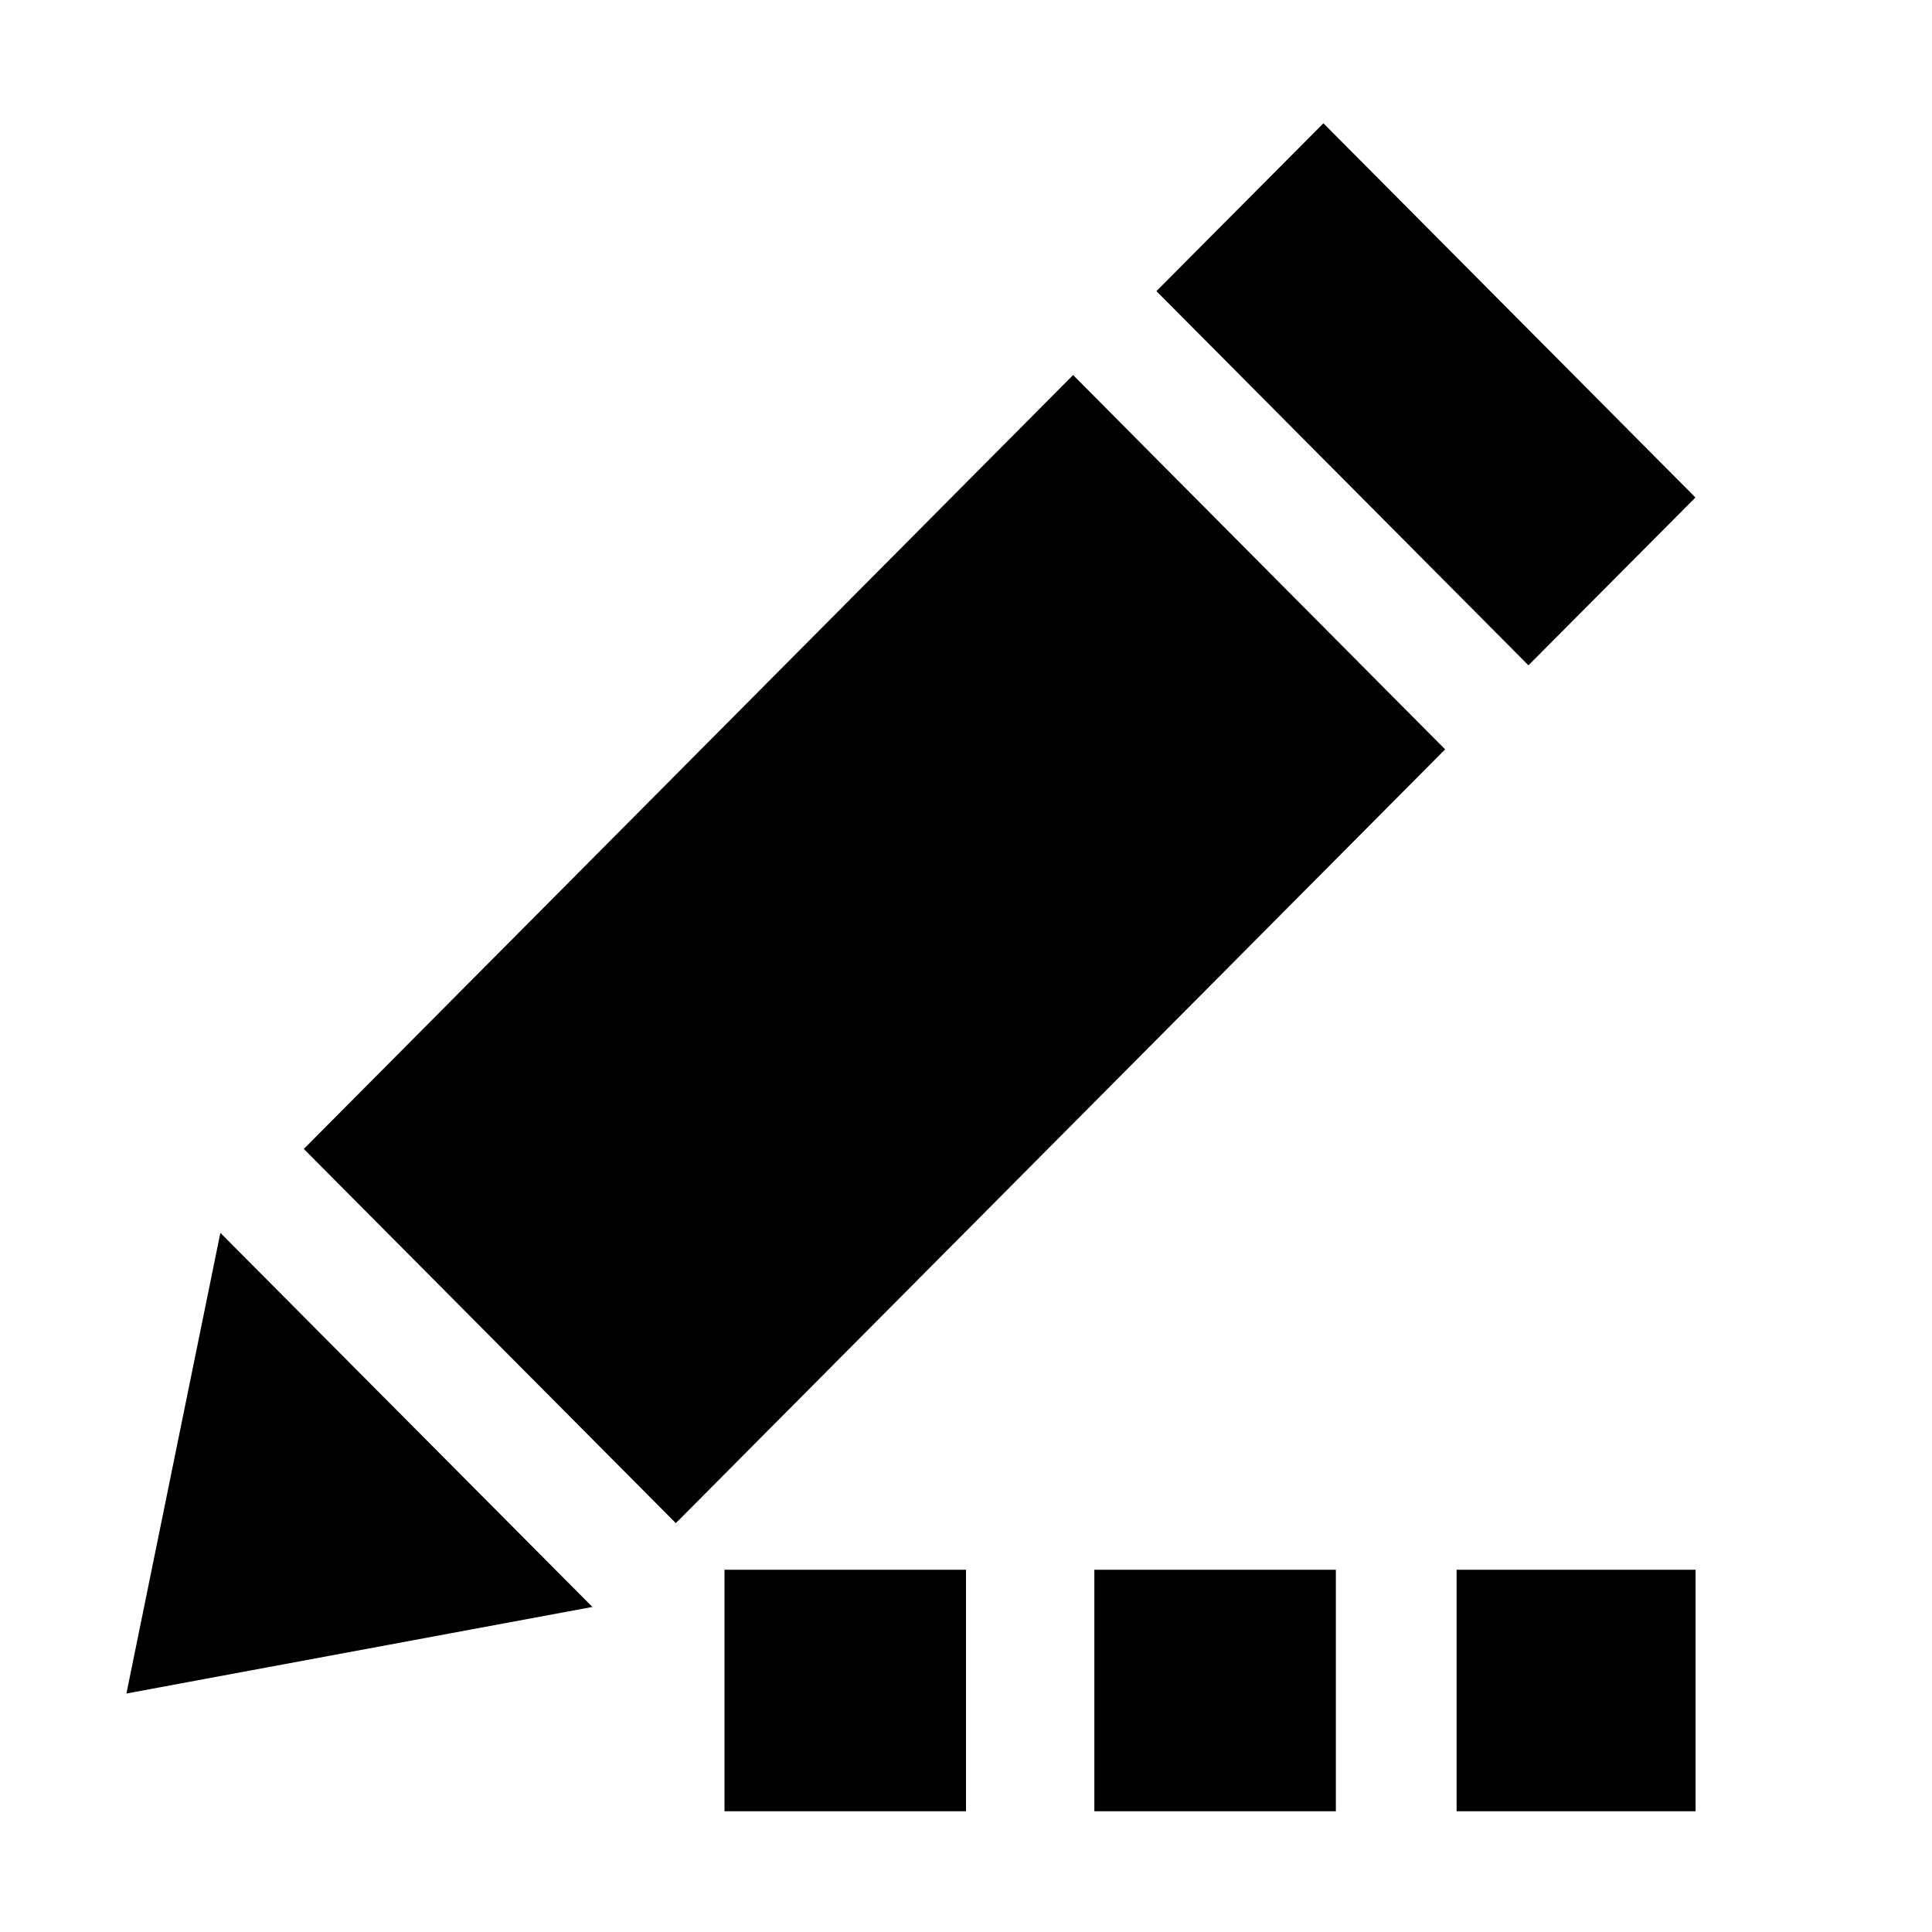
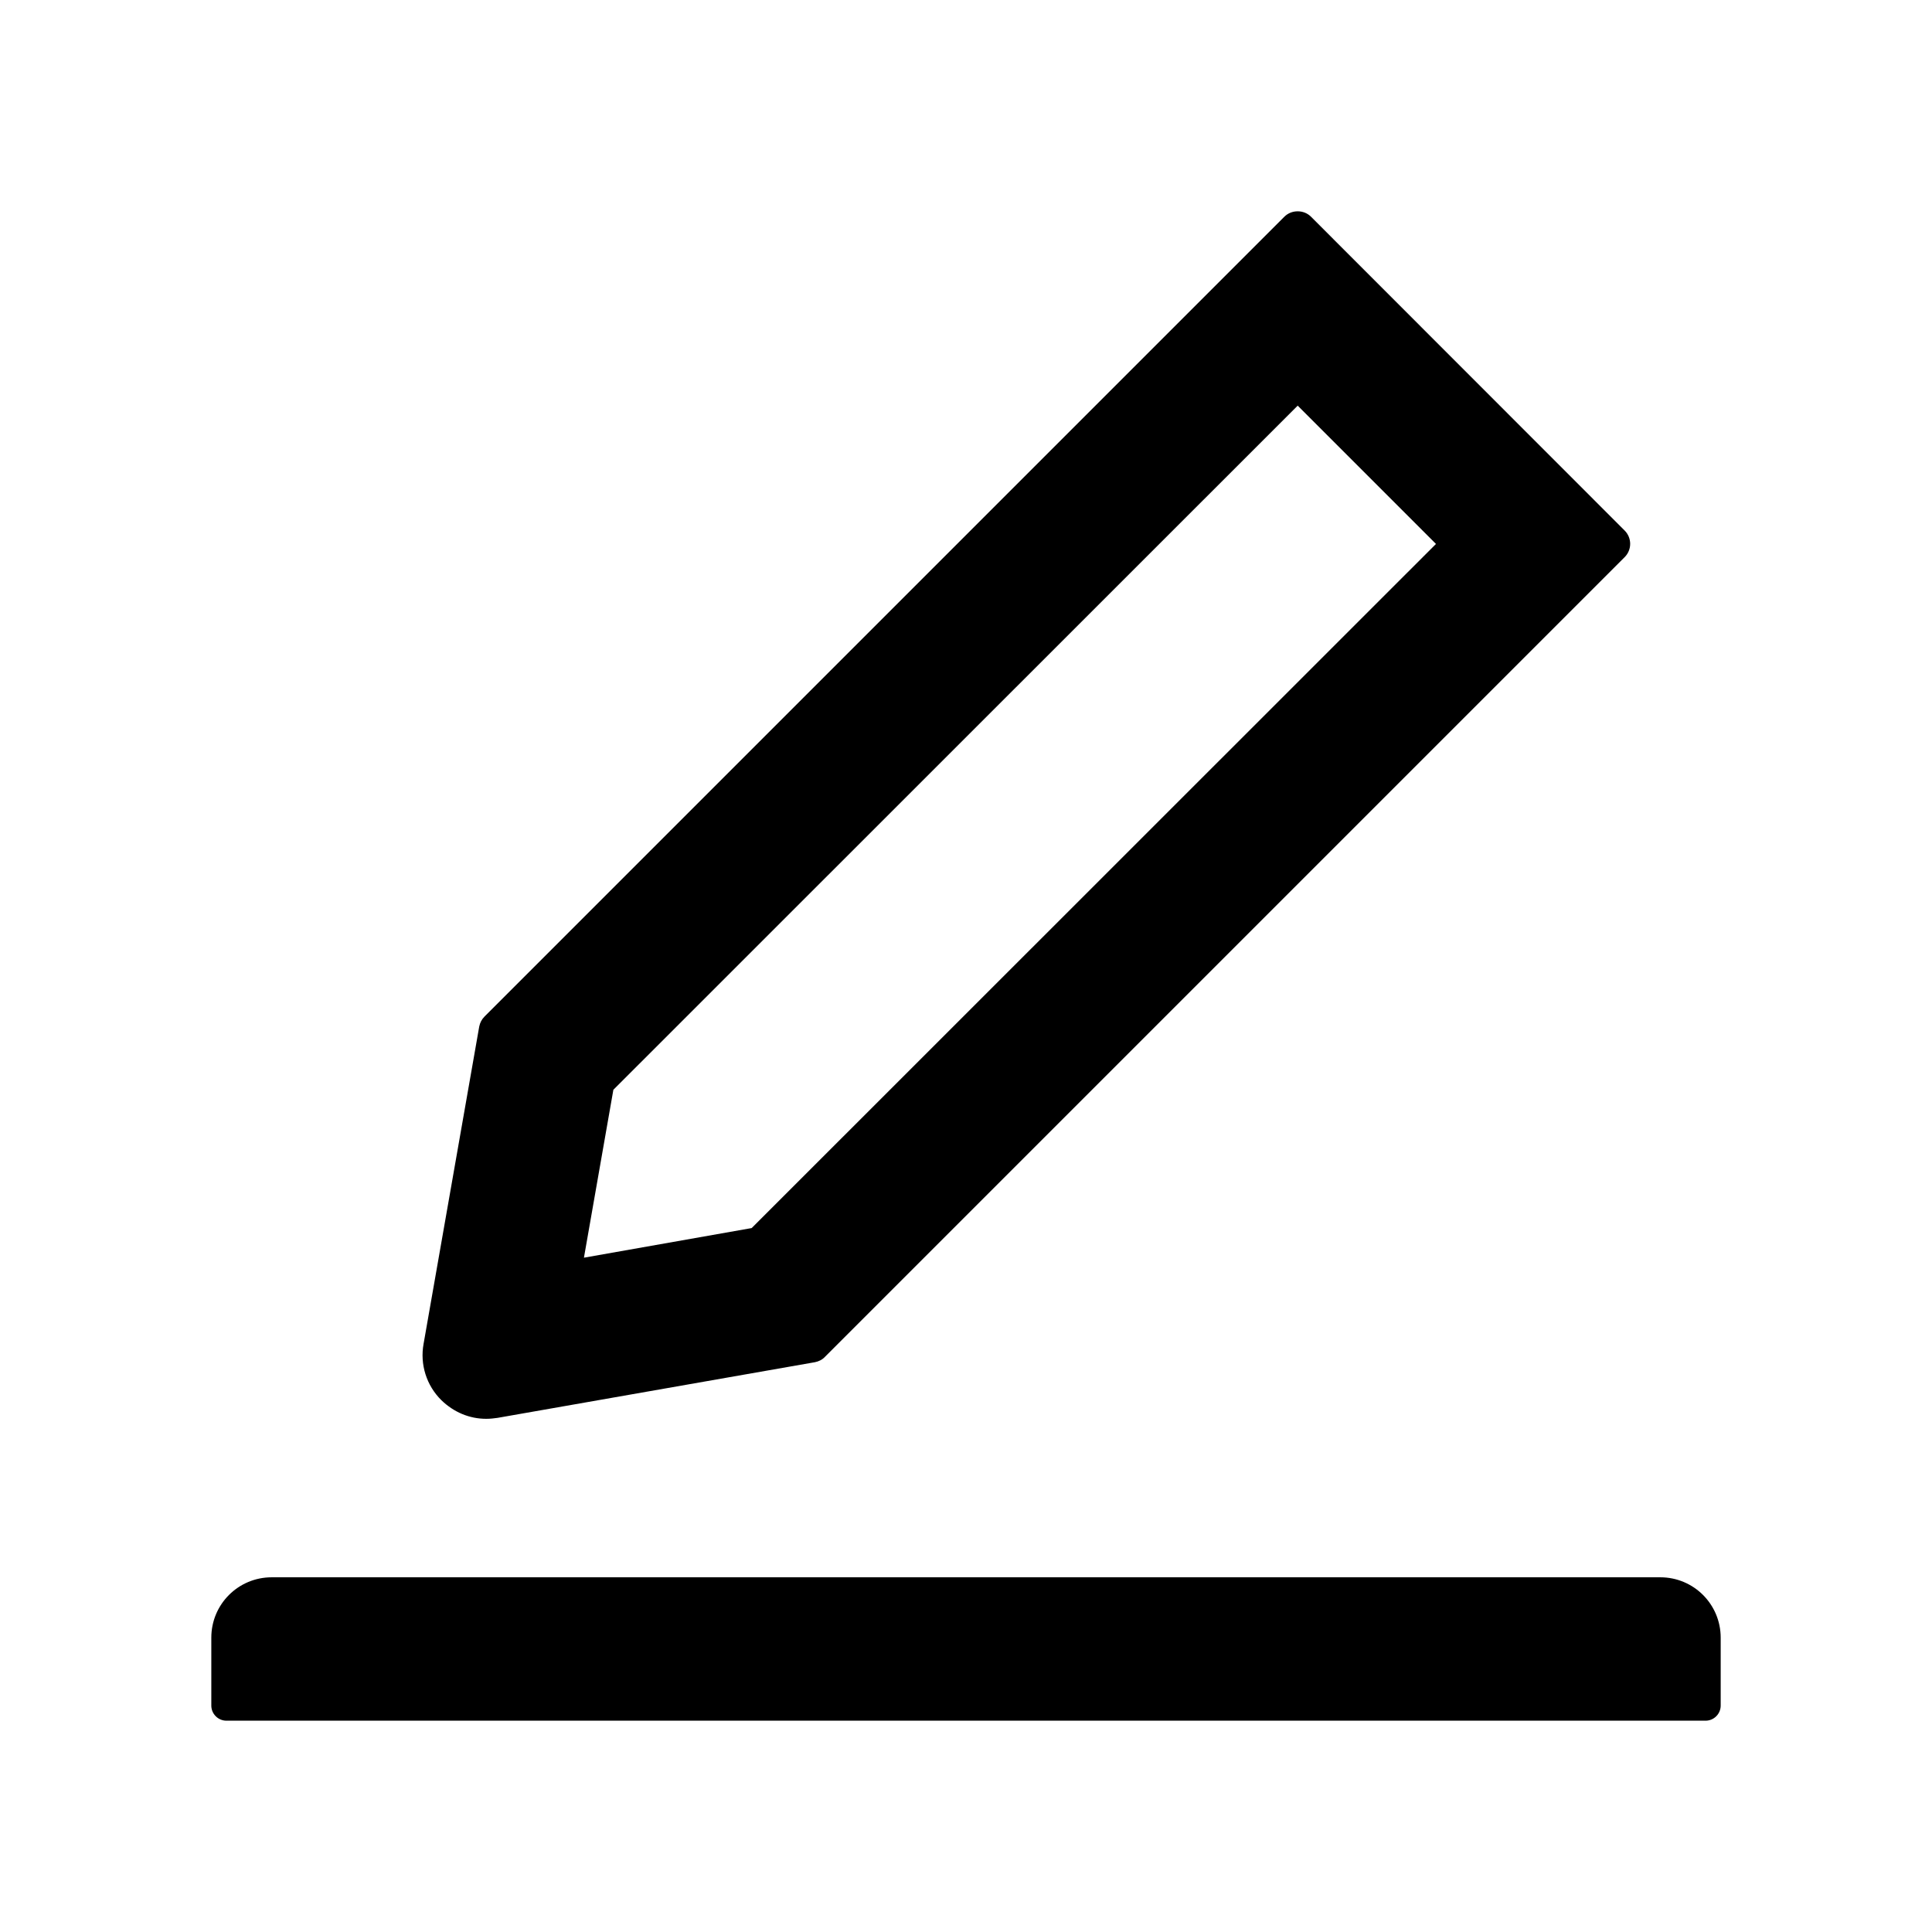
- <svg xmlns="http://www.w3.org/2000/svg" class="icon" width="200px" height="200.00px" viewBox="0 0 1024 1024" version="1.1">
-   <path d="M470.528 403.264zM313.984 851.712l-246.976 45.888 49.792-244.16 197.184 198.272zM701.44 65.344l-88.512 88.96 197.184 198.336 88.512-88.96-197.184-198.336zM161.024 608.96l197.184 198.336 407.744-410.112-197.184-198.4-407.744 410.176z" />
-   <path d="M384 832h128v128H384zM580.032 832h128v128h-128zM772.032 832h126.656v128h-126.656z" />
+ <svg xmlns="http://www.w3.org/2000/svg" class="icon" viewBox="0 0 1024 1024">
+   <path d="M257.7 752c2 0 4-.2 6-.5L431.9 722c2-.4 3.9-1.3 5.3-2.8l423.9-423.9a9.96 9.96 0 0 0 0-14.1L694.9 114.9c-1.9-1.9-4.4-2.9-7.1-2.9s-5.2 1-7.1 2.9L256.8 538.8c-1.5 1.5-2.4 3.3-2.8 5.3l-29.5 168.2a33.5 33.5 0 0 0 9.4 29.8c6.6 6.4 14.9 9.9 23.8 9.9zm67.4-174.4L687.8 215l73.3 73.3-362.7 362.6-88.9 15.7 15.6-89zM880 836H144c-17.7 0-32 14.3-32 32v36c0 4.4 3.6 8 8 8h784c4.4 0 8-3.6 8-8v-36c0-17.7-14.3-32-32-32z" />
</svg>
